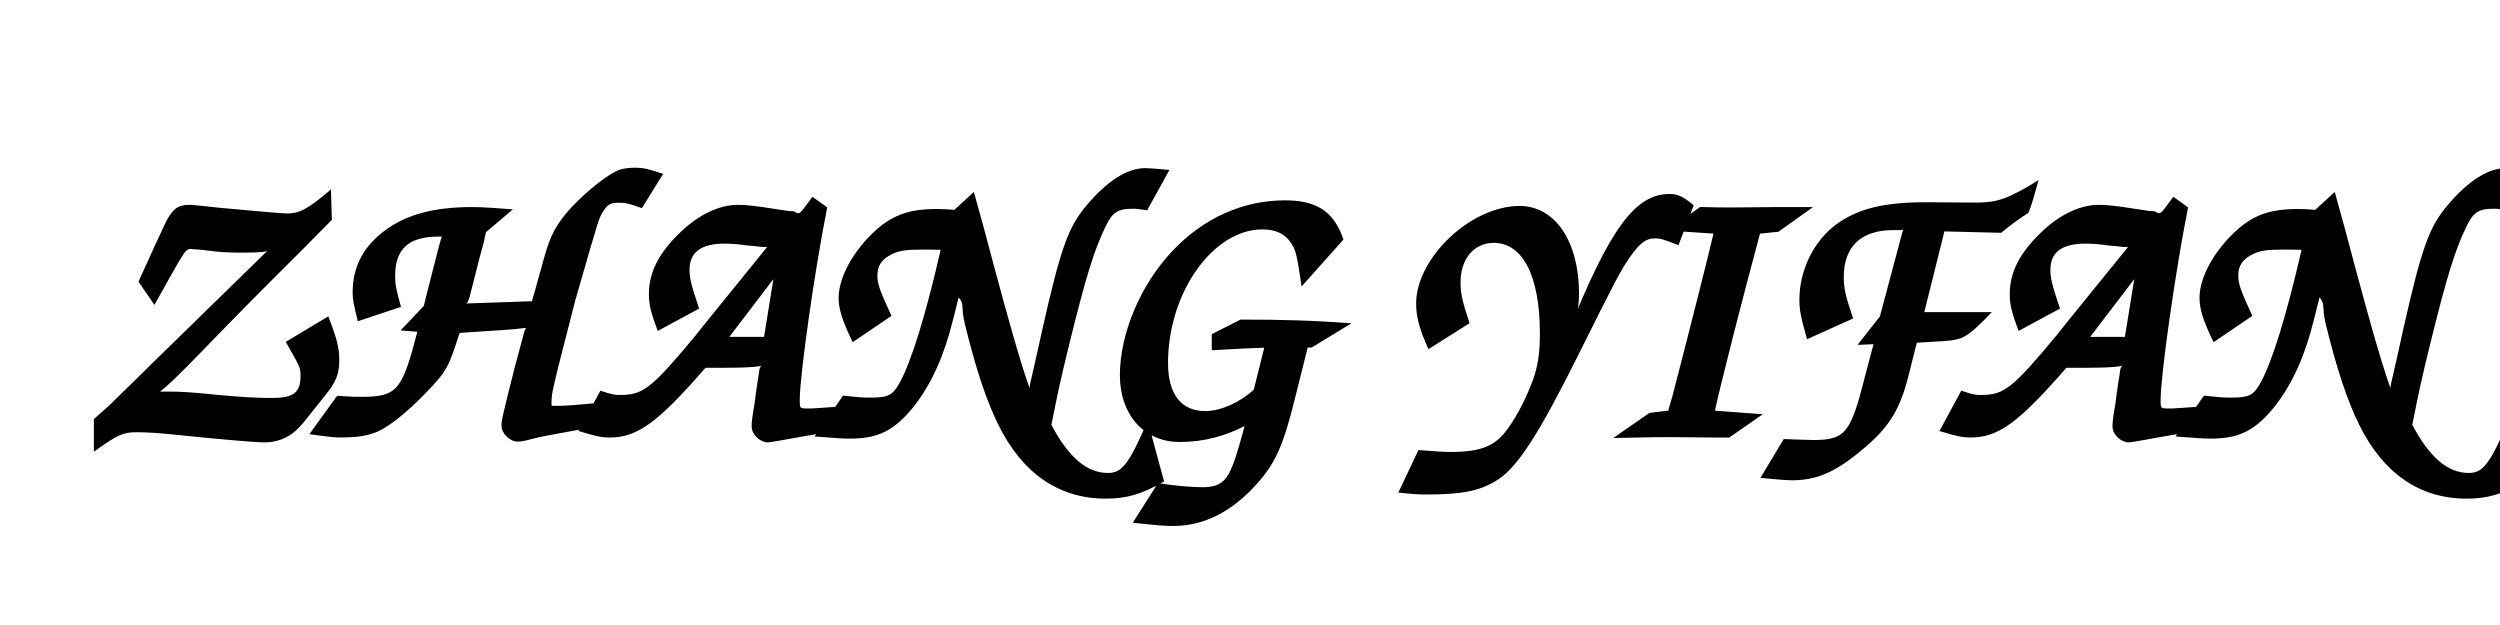
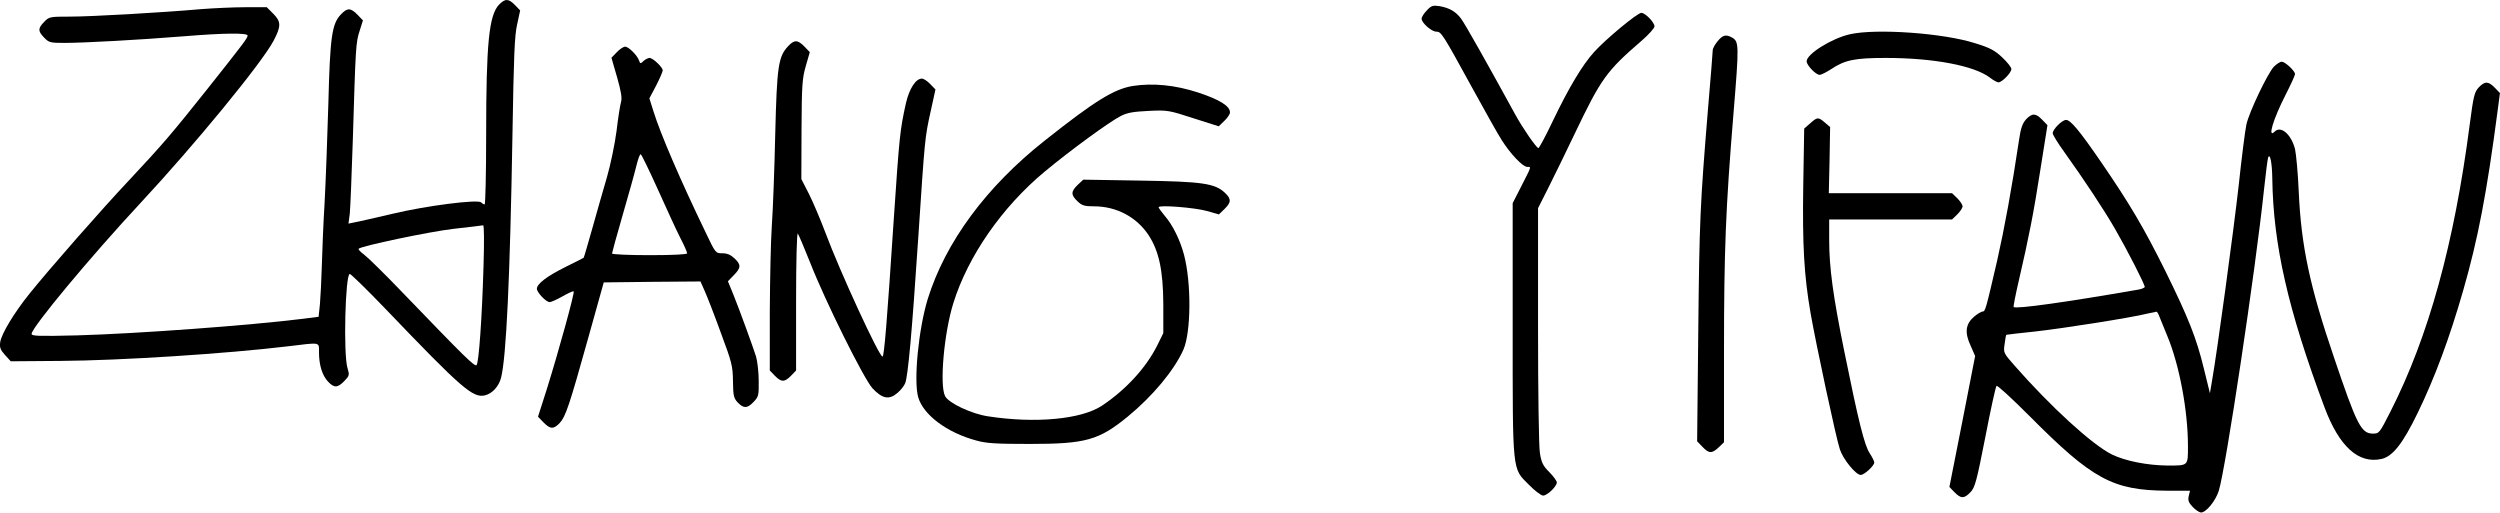
- <svg xmlns="http://www.w3.org/2000/svg" viewBox="0 0 800 200" fill="currentColor" aria-label="ZHANG YIFAN signature">
-   <text x="400" y="140" text-anchor="middle" font-family="'Permanent Marker', 'Comic Sans MS', cursive" font-size="120" font-weight="900">ZHANG YIFAN</text>
+ <svg xmlns="http://www.w3.org/2000/svg" aria-label="ZHANG YIFAN signature" role="img" version="1.0" width="1330.953" height="272.844" viewBox="0 0 1330.953 272.844" preserveAspectRatio="xMidYMid meet">
+   <g transform="translate(-31.17733,302.8441) scale(0.1,-0.1)" fill="currentColor" stroke="none">
+     <path d="M2968 3003 c-53 -57 -68 -206 -68 -690 0 -205 -4 -373 -8 -373 -4 0 -13 5 -19 11 -17 17 -289 -17 -473 -61 -91 -21 -180 -42 -199 -45 l-34 -7 7 53 c3 30 10 205 16 389 15 497 16 522 36 583 l18 57 -29 30 c-36 37 -54 38 -88 2 -48 -50 -58 -117 -67 -471 -5 -178 -14 -416 -20 -530 -7 -113 -13 -267 -15 -341 -2 -74 -7 -165 -10 -201 l-7 -67 -86 -11 c-281 -35 -879 -79 -1199 -88 -205 -5 -243 -4 -243 8 1 35 313 410 580 697 286 307 645 744 708 863 41 78 41 102 -2 145 l-34 34 -114 0 c-62 0 -167 -5 -233 -10 -217 -19 -588 -40 -701 -40 -108 0 -111 -1 -137 -28 -34 -35 -34 -49 0 -84 25 -26 32 -28 107 -28 103 0 397 16 633 35 219 18 343 19 343 4 0 -13 -22 -42 -214 -284 -188 -236 -236 -293 -416 -485 -147 -156 -426 -474 -532 -606 -81 -101 -147 -210 -155 -256 -4 -29 0 -41 25 -69 l31 -34 263 2 c320 2 882 38 1215 78 174 21 163 24 163 -32 0 -67 17 -123 48 -156 33 -35 51 -34 87 3 27 28 28 32 17 68 -23 74 -12 502 12 502 6 0 92 -84 191 -187 410 -428 465 -475 530 -459 38 10 72 47 84 92 28 107 48 531 61 1294 7 421 11 528 25 589 l16 74 -27 28 c-35 36 -53 36 -86 2z m-82 -1390 c-8 -278 -25 -515 -37 -528 -10 -10 -56 35 -399 391 -91 95 -181 183 -200 197 -19 14 -32 28 -29 31 14 15 376 91 504 106 83 9 154 18 159 19 5 0 6 -87 2 -216z" />
+     <path d="M7908 2973 c-16 -16 -28 -36 -28 -44 0 -22 53 -69 78 -69 27 0 33 -10 192 -300 68 -124 138 -249 157 -278 46 -73 112 -142 135 -142 23 0 25 7 -32 -105 l-45 -88 0 -666 c0 -777 -3 -744 86 -833 31 -32 66 -58 76 -58 22 0 73 49 73 70 0 8 -18 33 -40 55 -34 34 -42 51 -50 101 -6 34 -10 326 -10 681 l0 623 54 107 c30 60 93 188 139 285 143 299 170 337 360 501 37 32 67 66 67 75 0 21 -49 72 -70 72 -21 0 -191 -141 -252 -209 -63 -70 -134 -189 -219 -366 -38 -80 -73 -145 -77 -145 -11 1 -85 108 -124 180 -144 263 -266 480 -287 508 -28 39 -64 59 -117 68 -34 5 -43 2 -66 -23z" />
+     <path d="M10160 2846 c-97 -22 -230 -105 -230 -144 0 -21 49 -72 69 -72 9 0 36 14 61 30 73 49 126 60 291 60 254 0 471 -41 555 -105 18 -14 38 -25 45 -25 19 0 69 51 69 71 0 9 -22 37 -49 62 -39 37 -65 51 -143 75 -167 54 -527 80 -668 48z" />
+     <path d="M9456 2809 c-14 -17 -26 -38 -26 -48 0 -9 -11 -149 -25 -311 -42 -510 -46 -591 -52 -1188 l-6 -583 28 -29 c35 -37 51 -37 87 -3 l28 27 0 475 c0 549 9 767 50 1269 31 377 31 390 -10 412 -30 16 -47 12 -74 -21z" />
+     <path d="M4508 2783 c-53 -56 -60 -108 -69 -468 -4 -181 -12 -400 -18 -485 -6 -85 -10 -294 -11 -464 l0 -310 27 -28 c34 -35 52 -35 86 0 l27 28 0 369 c0 212 4 365 9 360 5 -6 34 -75 66 -155 82 -209 284 -615 331 -668 52 -56 89 -64 133 -26 18 15 37 39 42 53 15 39 36 270 69 768 36 542 35 536 67 681 l25 114 -28 29 c-15 16 -35 29 -44 29 -33 0 -67 -53 -85 -130 -32 -144 -35 -175 -65 -619 -36 -547 -51 -731 -60 -731 -18 0 -226 451 -304 660 -26 69 -65 161 -87 205 l-41 80 1 265 c1 239 4 272 23 338 l21 73 -28 29 c-36 37 -54 38 -87 3z" />
+     <path d="M3595 2750 l-28 -29 30 -104 c22 -77 27 -110 21 -132 -5 -17 -16 -86 -24 -155 -9 -69 -32 -179 -51 -245 -19 -66 -55 -189 -78 -273 -24 -84 -44 -154 -46 -156 -2 -2 -47 -24 -99 -50 -98 -49 -150 -89 -150 -115 0 -19 49 -71 68 -71 8 0 39 14 69 31 30 17 56 29 59 26 6 -6 -78 -312 -143 -520 l-47 -147 29 -30 c36 -37 54 -38 87 -3 31 34 50 89 153 458 l81 290 258 3 257 2 23 -52 c13 -29 52 -129 86 -223 59 -158 63 -176 64 -257 1 -77 4 -89 25 -112 32 -33 51 -33 85 3 26 27 28 34 27 112 0 46 -7 104 -14 129 -20 62 -89 251 -122 333 l-28 68 32 33 c38 39 39 55 3 89 -20 19 -39 27 -64 27 -36 0 -37 0 -88 108 -135 279 -242 527 -280 650 l-21 67 36 68 c19 37 35 74 35 81 0 16 -52 66 -70 66 -7 0 -22 -7 -32 -16 -16 -16 -18 -15 -24 2 -10 29 -56 74 -74 74 -9 0 -29 -13 -45 -30z m219 -730 c46 -102 99 -218 119 -257 21 -40 37 -77 37 -83 0 -6 -70 -10 -200 -10 -110 0 -200 4 -200 9 0 4 25 95 56 202 31 107 64 224 73 262 9 37 19 66 24 64 4 -1 45 -85 91 -187z" />
+     <path d="M12417 2673 c-33 -36 -132 -242 -146 -308 -6 -27 -25 -174 -41 -325 -28 -248 -113 -874 -142 -1040 l-11 -65 -32 130 c-40 165 -82 270 -205 520 -113 228 -191 360 -340 577 -118 172 -165 228 -189 228 -21 0 -71 -50 -71 -71 0 -8 27 -52 61 -99 104 -145 214 -311 273 -414 63 -109 156 -291 156 -305 0 -4 -15 -11 -32 -14 -385 -67 -654 -105 -666 -93 -2 3 10 65 27 138 55 238 79 359 116 597 l37 233 -28 29 c-35 36 -53 36 -86 2 -19 -22 -28 -46 -37 -108 -39 -261 -78 -473 -117 -645 -60 -259 -63 -270 -77 -270 -7 0 -27 -12 -45 -27 -46 -39 -52 -85 -19 -155 l24 -55 -68 -348 -69 -349 27 -28 c34 -35 52 -35 85 0 24 24 33 58 79 292 28 146 55 269 60 274 4 5 83 -68 176 -161 334 -336 442 -395 731 -397 l123 0 -7 -29 c-5 -23 0 -35 22 -58 15 -16 35 -29 44 -29 27 0 77 62 94 115 37 118 195 1168 241 1605 9 85 19 162 22 170 10 26 21 -30 22 -111 5 -353 83 -698 278 -1219 78 -209 181 -302 303 -275 60 13 114 82 194 247 91 188 168 395 241 649 79 274 126 518 185 968 l11 84 -27 28 c-35 36 -53 36 -86 2 -23 -25 -28 -46 -48 -198 -82 -632 -219 -1129 -422 -1528 -58 -114 -60 -117 -93 -117 -63 0 -86 46 -209 410 -127 373 -173 588 -186 875 -4 99 -14 203 -20 230 -20 78 -75 126 -108 93 -40 -40 -9 65 58 196 27 53 50 103 50 110 0 17 -53 66 -71 66 -8 0 -27 -12 -42 -27z m-609 -1330 c6 -16 25 -62 42 -103 64 -153 110 -397 110 -586 0 -107 3 -104 -108 -104 -109 1 -225 24 -297 59 -105 52 -326 254 -519 474 -58 66 -59 68 -52 114 3 25 7 47 9 49 1 1 72 9 157 18 143 16 502 72 595 95 22 5 43 9 47 10 3 1 11 -11 16 -26z" />
+     <path d="M6344 2571 c-101 -16 -204 -80 -469 -290 -313 -247 -530 -542 -624 -844 -49 -159 -76 -434 -51 -523 27 -94 153 -189 310 -231 53 -15 106 -18 285 -18 297 0 367 20 520 145 134 110 248 247 297 357 41 93 43 356 3 506 -20 76 -60 158 -102 206 -18 22 -33 42 -33 46 0 14 194 -2 258 -20 l63 -18 29 28 c37 36 38 54 3 87 -53 50 -119 60 -451 65 l-303 5 -30 -28 c-36 -35 -37 -53 -1 -87 24 -23 37 -27 88 -27 120 0 227 -57 291 -154 55 -85 77 -187 78 -366 l0 -155 -32 -65 c-60 -120 -167 -236 -294 -321 -110 -73 -354 -96 -607 -57 -88 13 -211 71 -229 108 -30 60 -5 337 44 494 78 251 260 513 488 702 135 112 344 265 404 295 35 18 67 23 148 27 101 5 108 3 238 -39 l135 -43 30 29 c17 16 30 36 30 45 0 34 -55 68 -170 106 -123 40 -239 51 -346 35z" />
+     <path d="M9949 2372 l-32 -28 -5 -300 c-5 -320 4 -481 39 -683 29 -166 136 -667 156 -725 17 -53 85 -136 111 -136 19 0 72 49 72 66 0 7 -11 29 -24 49 -28 41 -60 170 -135 540 -61 300 -81 450 -81 596 l0 109 327 0 327 0 28 27 c15 15 28 34 28 43 0 9 -13 28 -28 43 l-28 27 -328 0 -328 0 4 176 3 176 -28 24 c-35 30 -40 30 -78 -4z" />
+   </g>
</svg>
